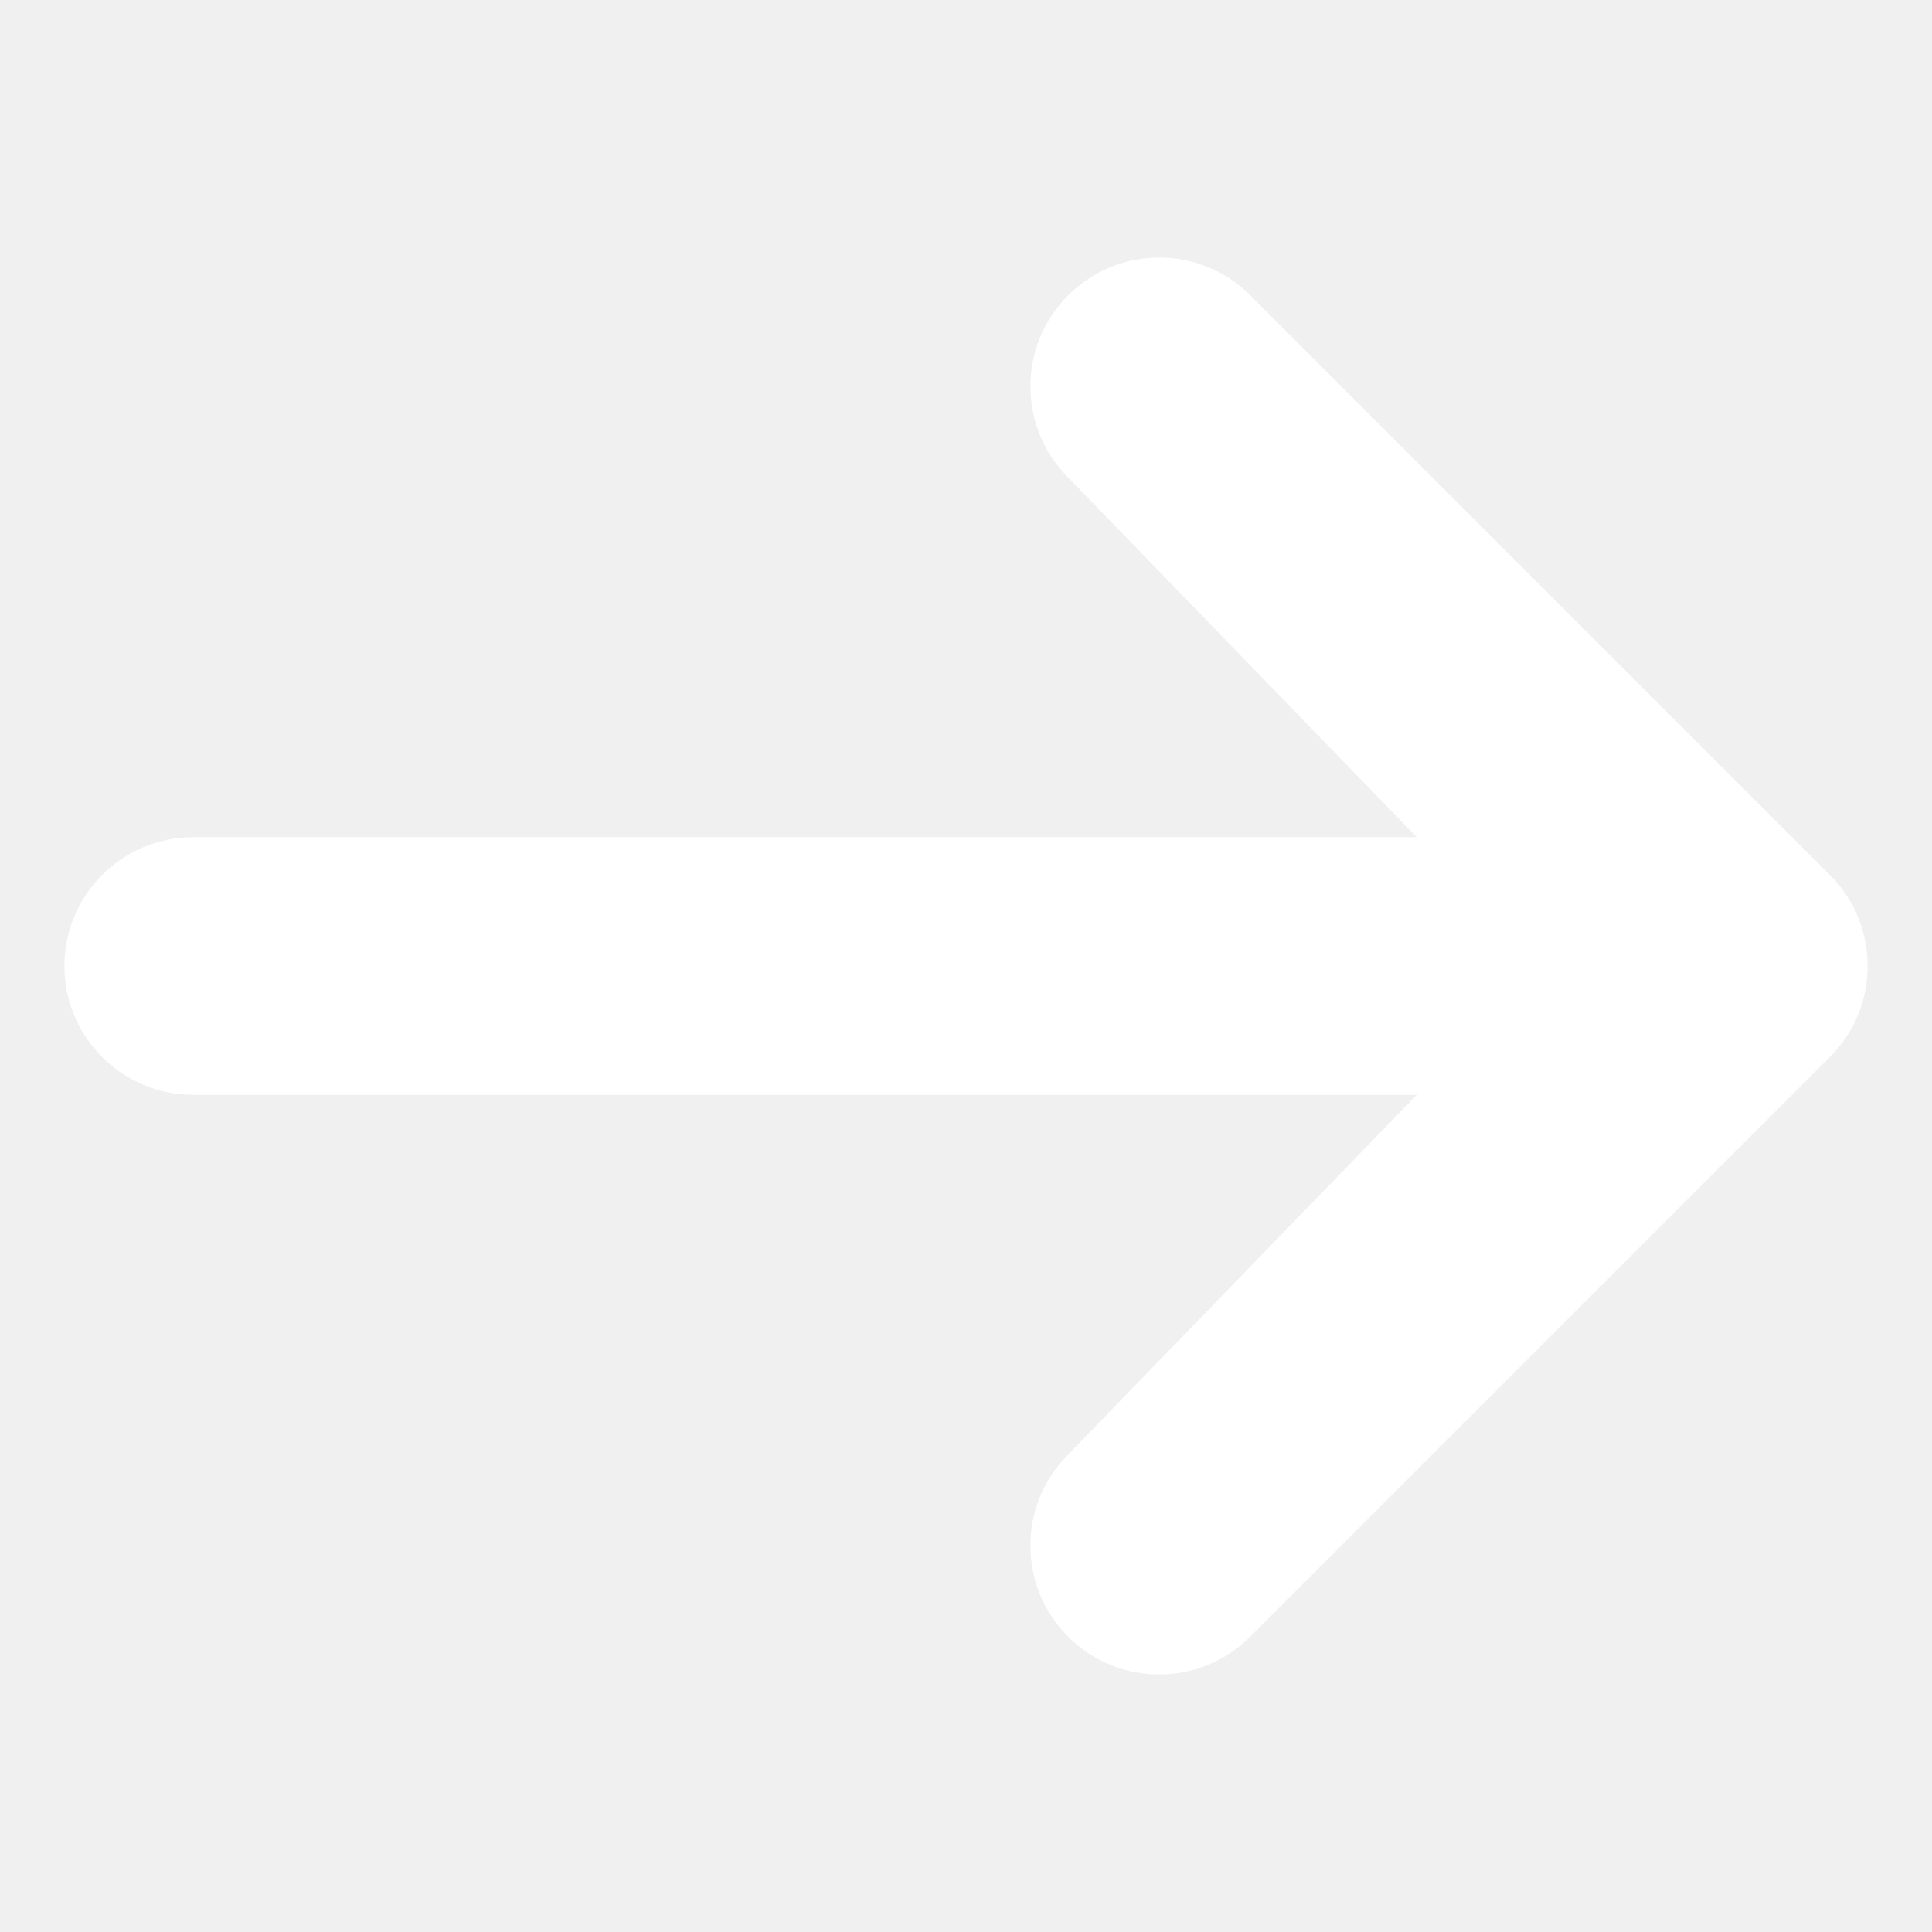
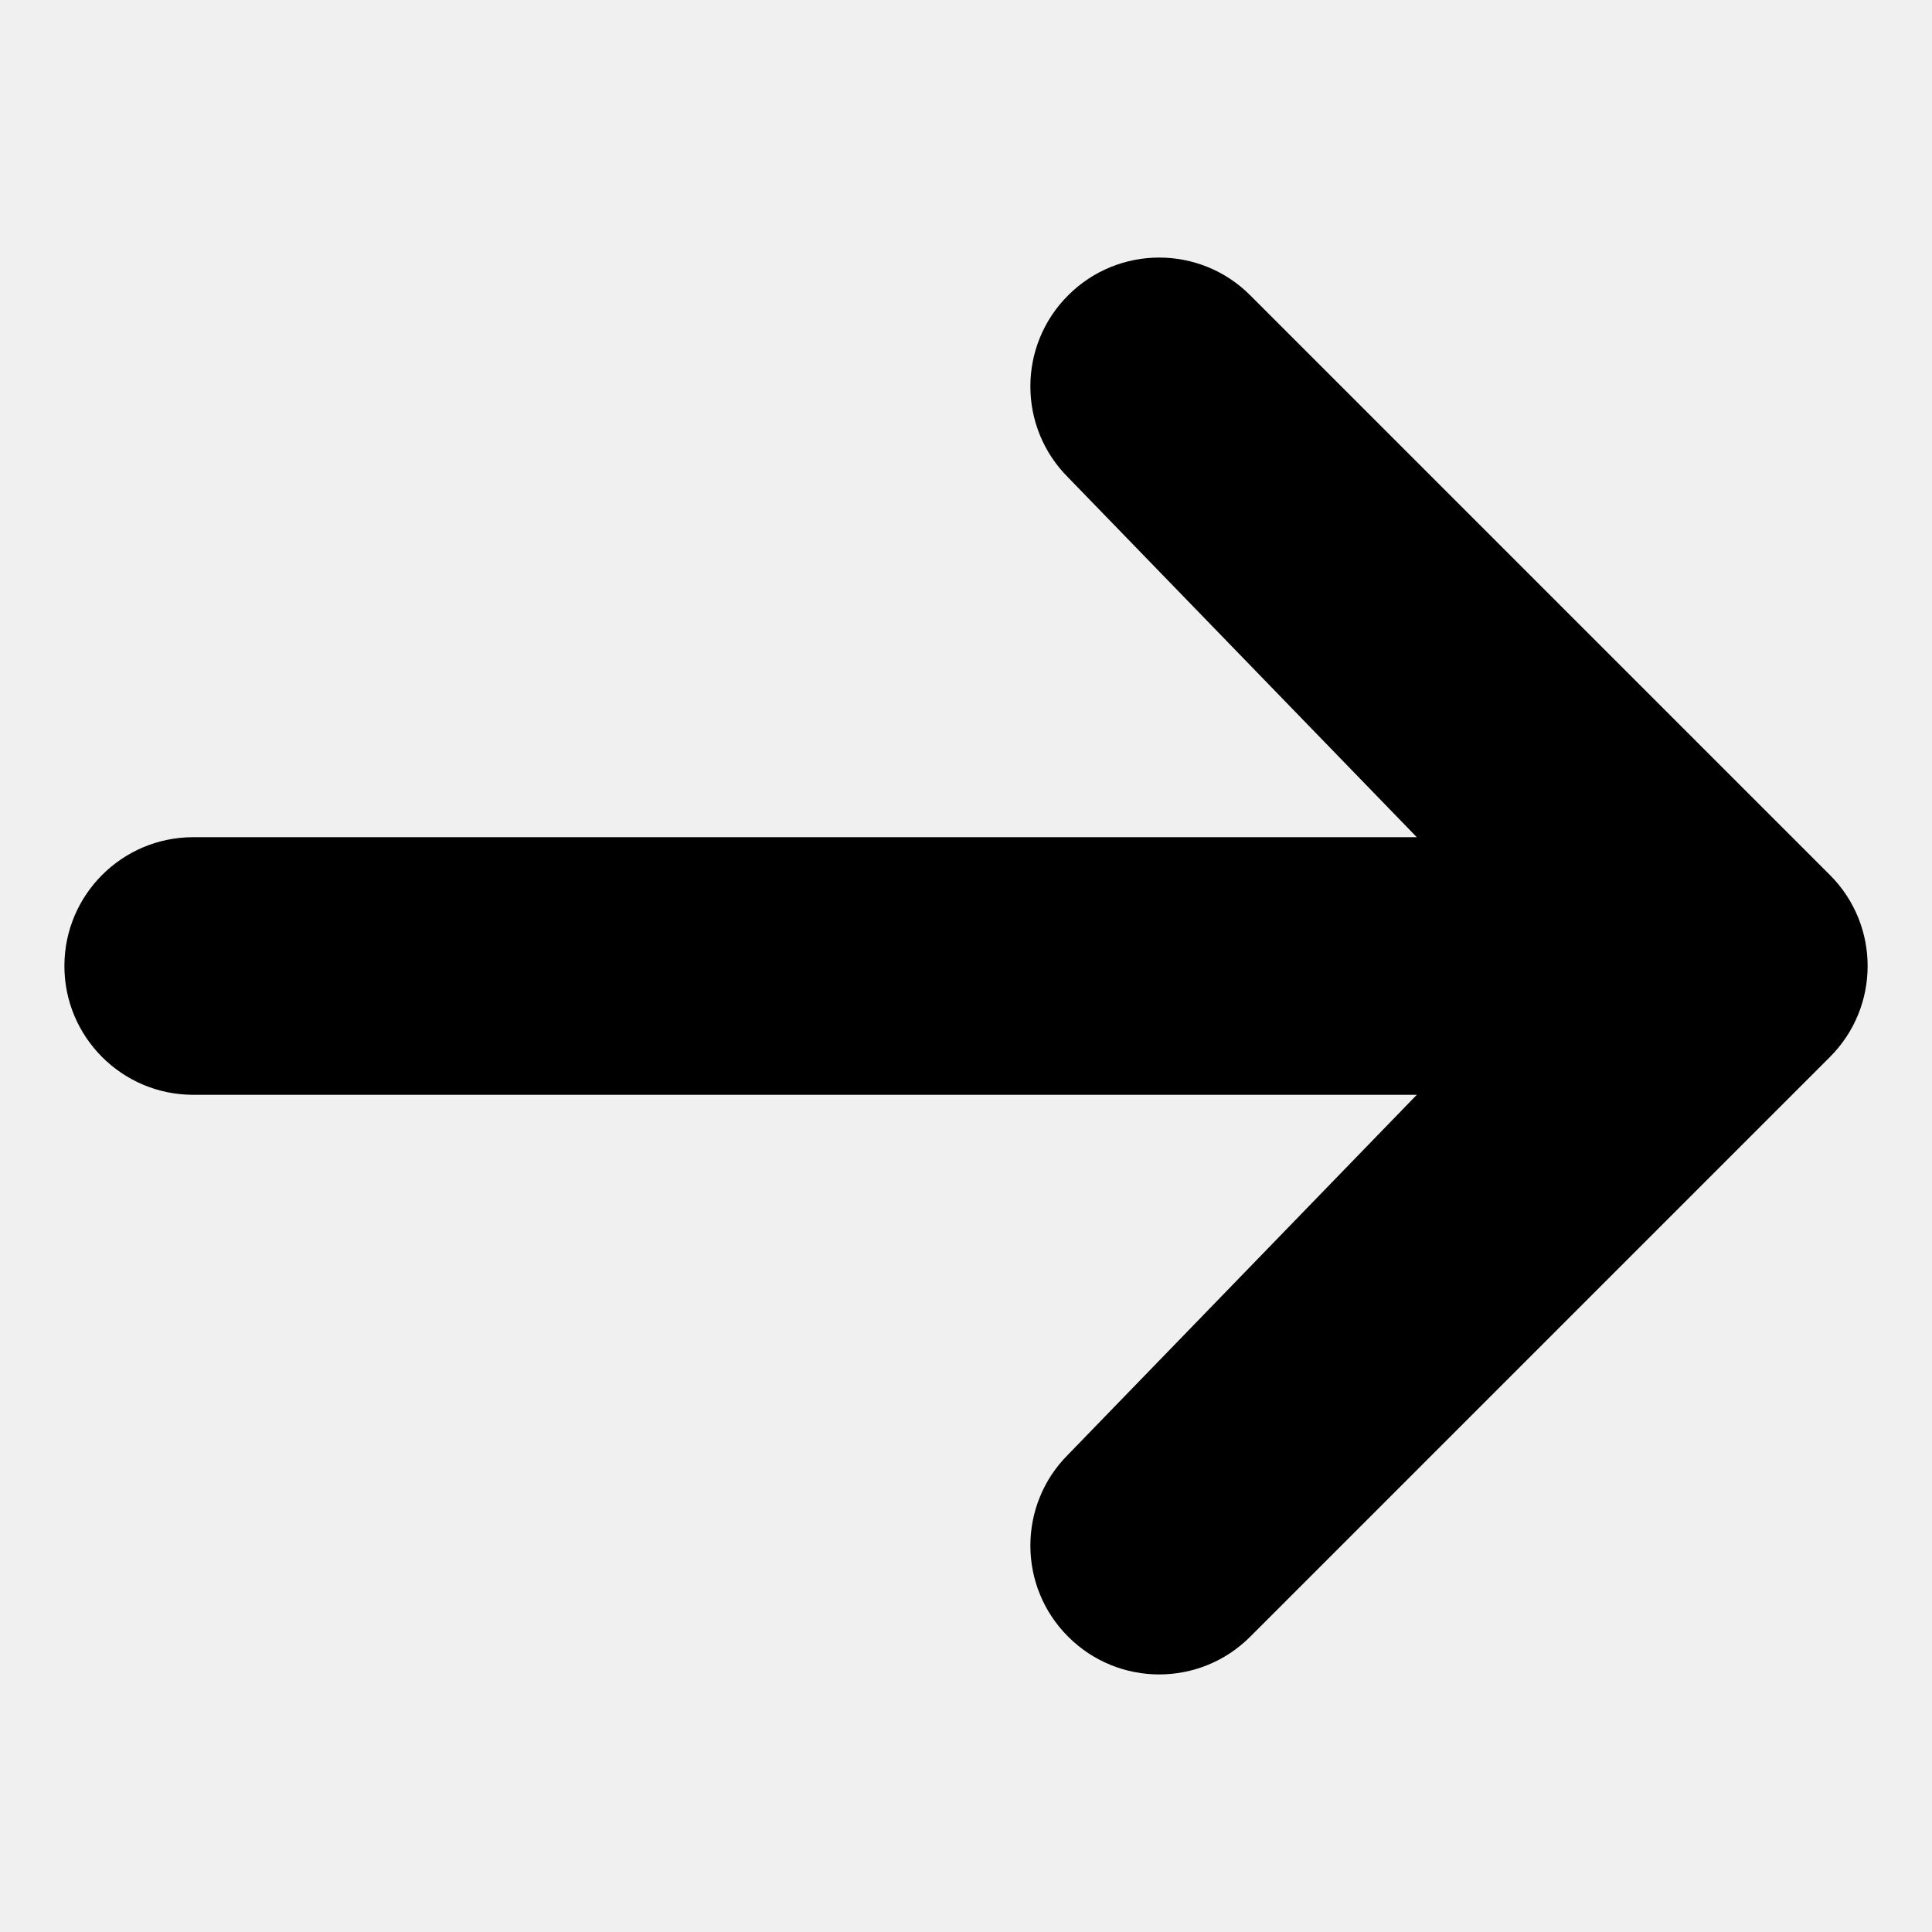
<svg xmlns="http://www.w3.org/2000/svg" width="30px" height="30px" viewBox="0 0 15 15" id="arrow">
-   <path d="M8.293 2.293C8.683 1.902 9.317 1.902 9.707 2.293L14.207 6.793C14.598 7.183 14.598 7.817 14.207 8.207L9.707 12.707C9.317 13.098 8.683 13.098 8.293 12.707C7.902 12.317 7.902 11.683 8.293 11.293L11 8.5H1.5C0.948 8.5 0.5 8.052 0.5 7.5C0.5 6.948 0.948 6.5 1.5 6.5H11L8.293 3.707C7.902 3.317 7.902 2.683 8.293 2.293Z" fill="#ffffff" />
+   <path d="M8.293 2.293C8.683 1.902 9.317 1.902 9.707 2.293L14.207 6.793C14.598 7.183 14.598 7.817 14.207 8.207L9.707 12.707C9.317 13.098 8.683 13.098 8.293 12.707C7.902 12.317 7.902 11.683 8.293 11.293L11 8.5H1.5C0.948 8.5 0.5 8.052 0.5 7.5C0.5 6.948 0.948 6.5 1.5 6.5H11L8.293 3.707C7.902 3.317 7.902 2.683 8.293 2.293Z" />
</svg>
